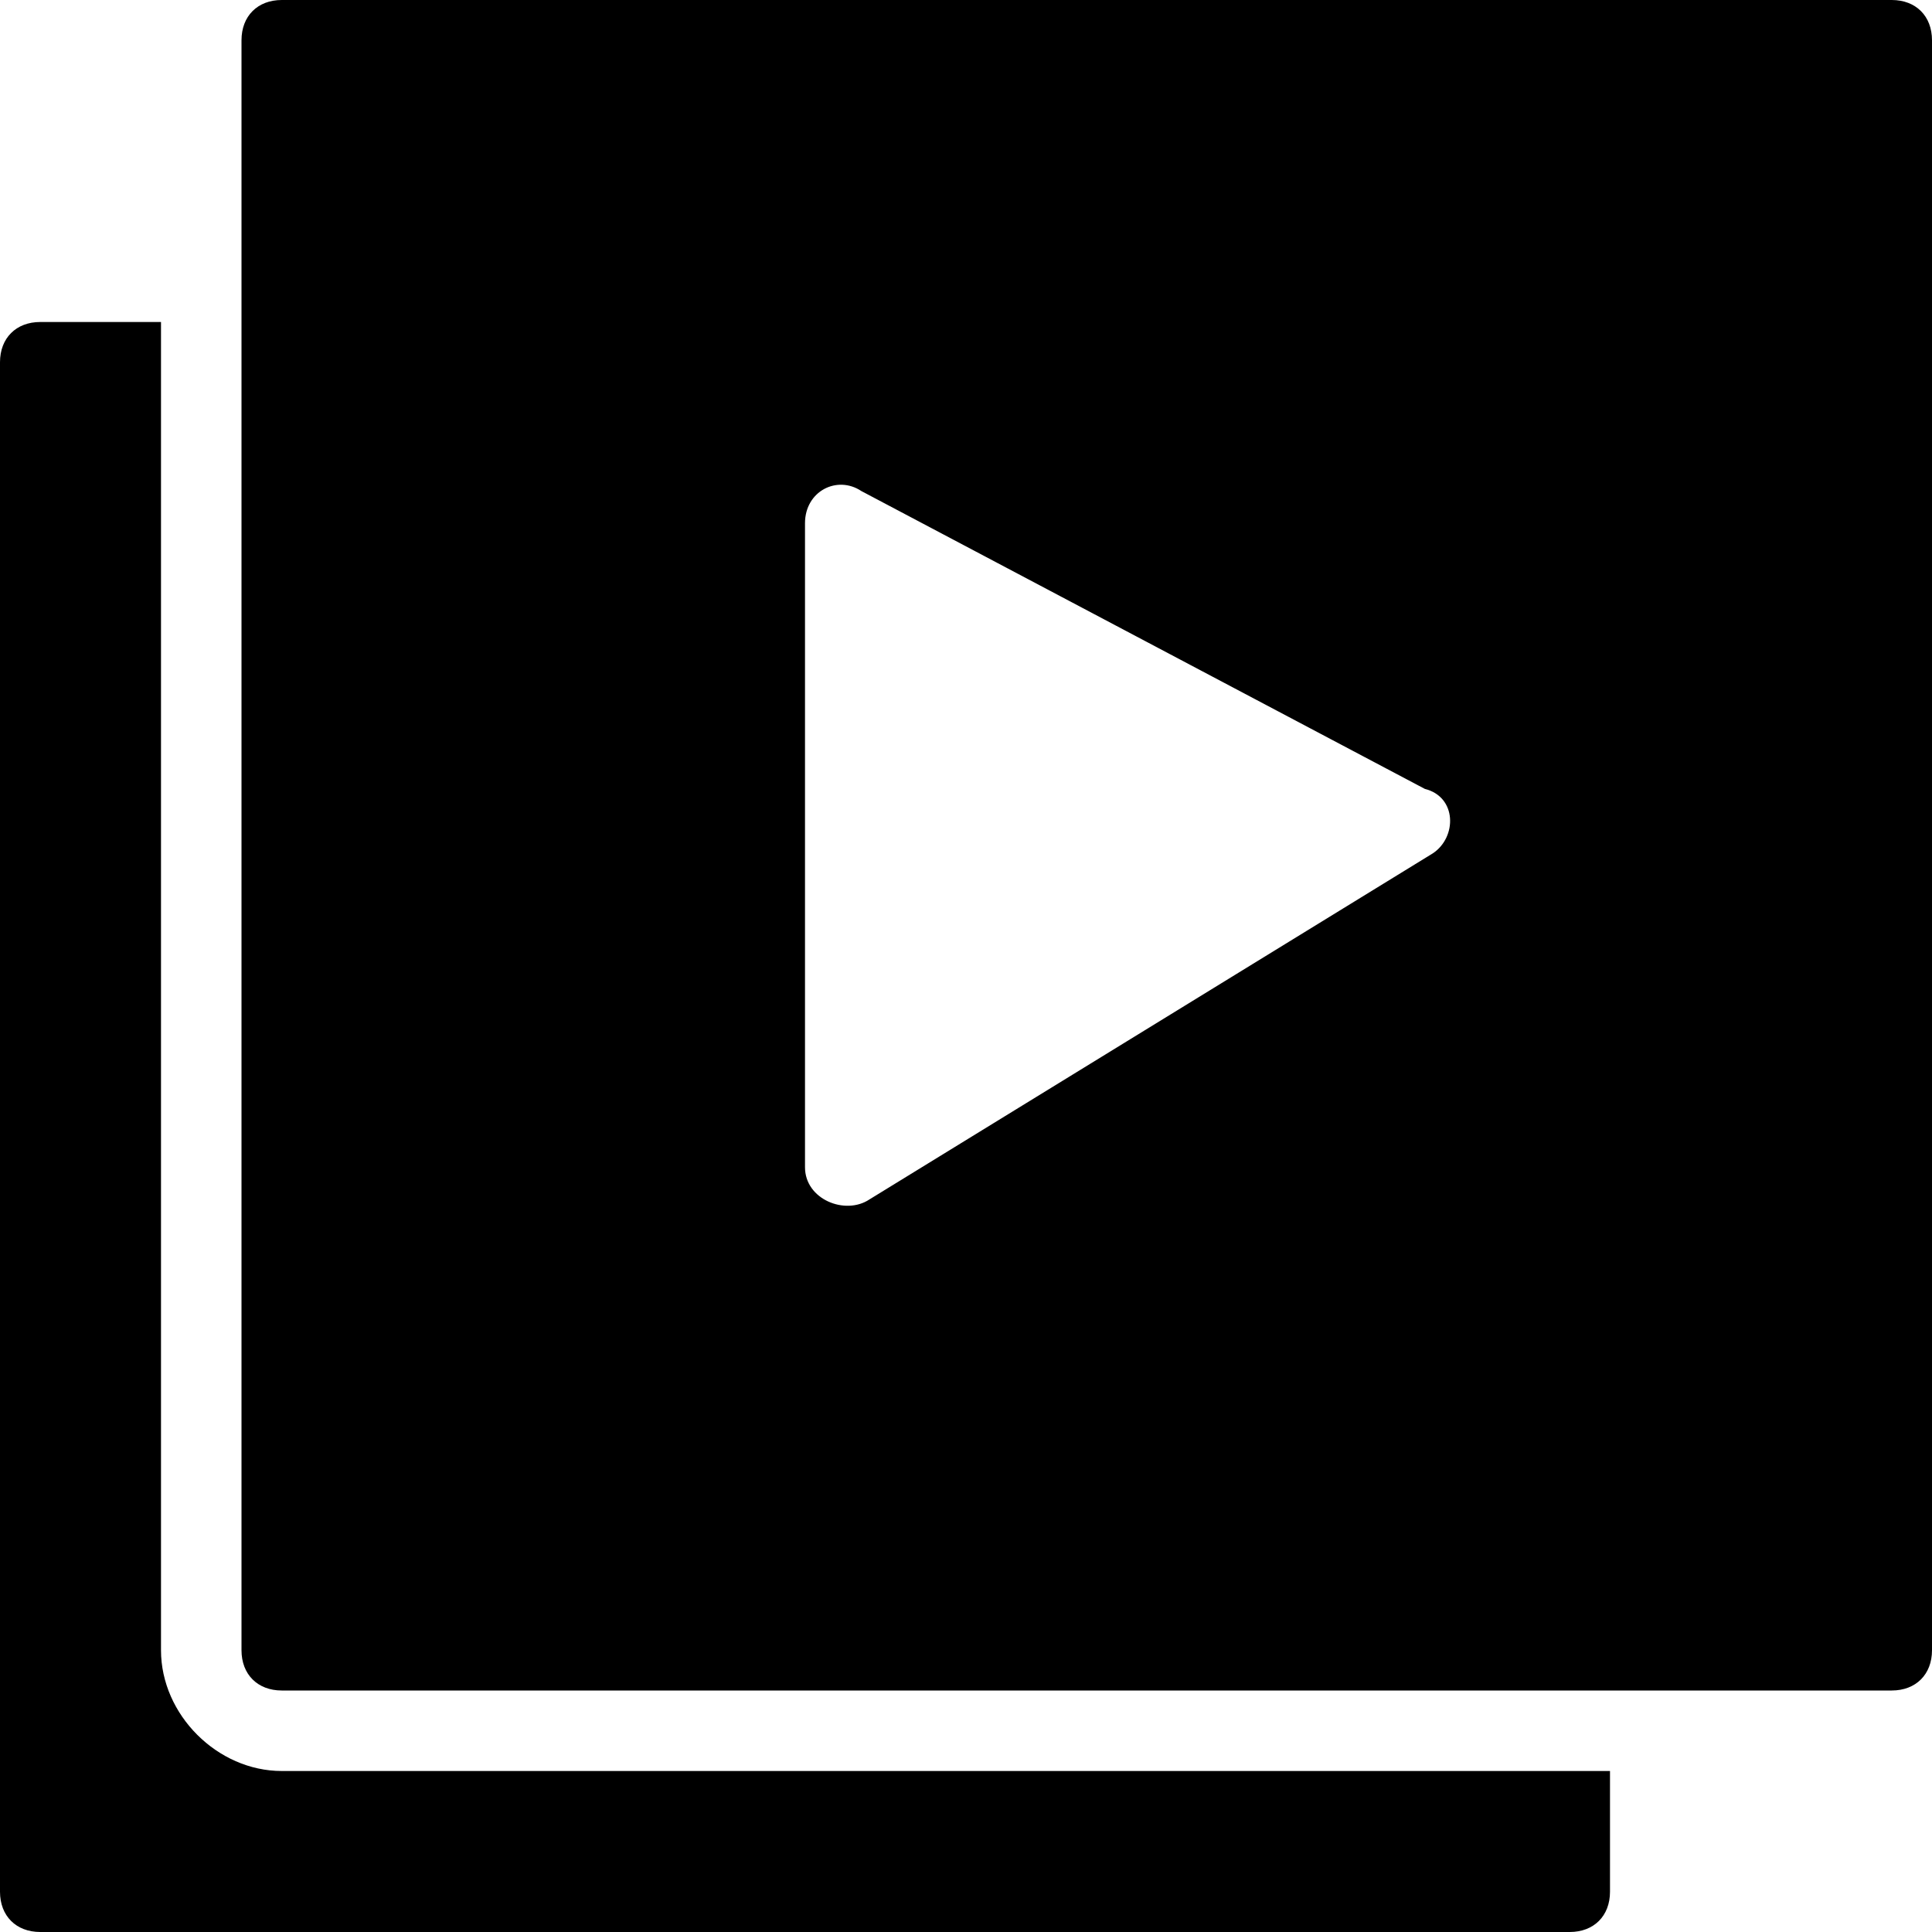
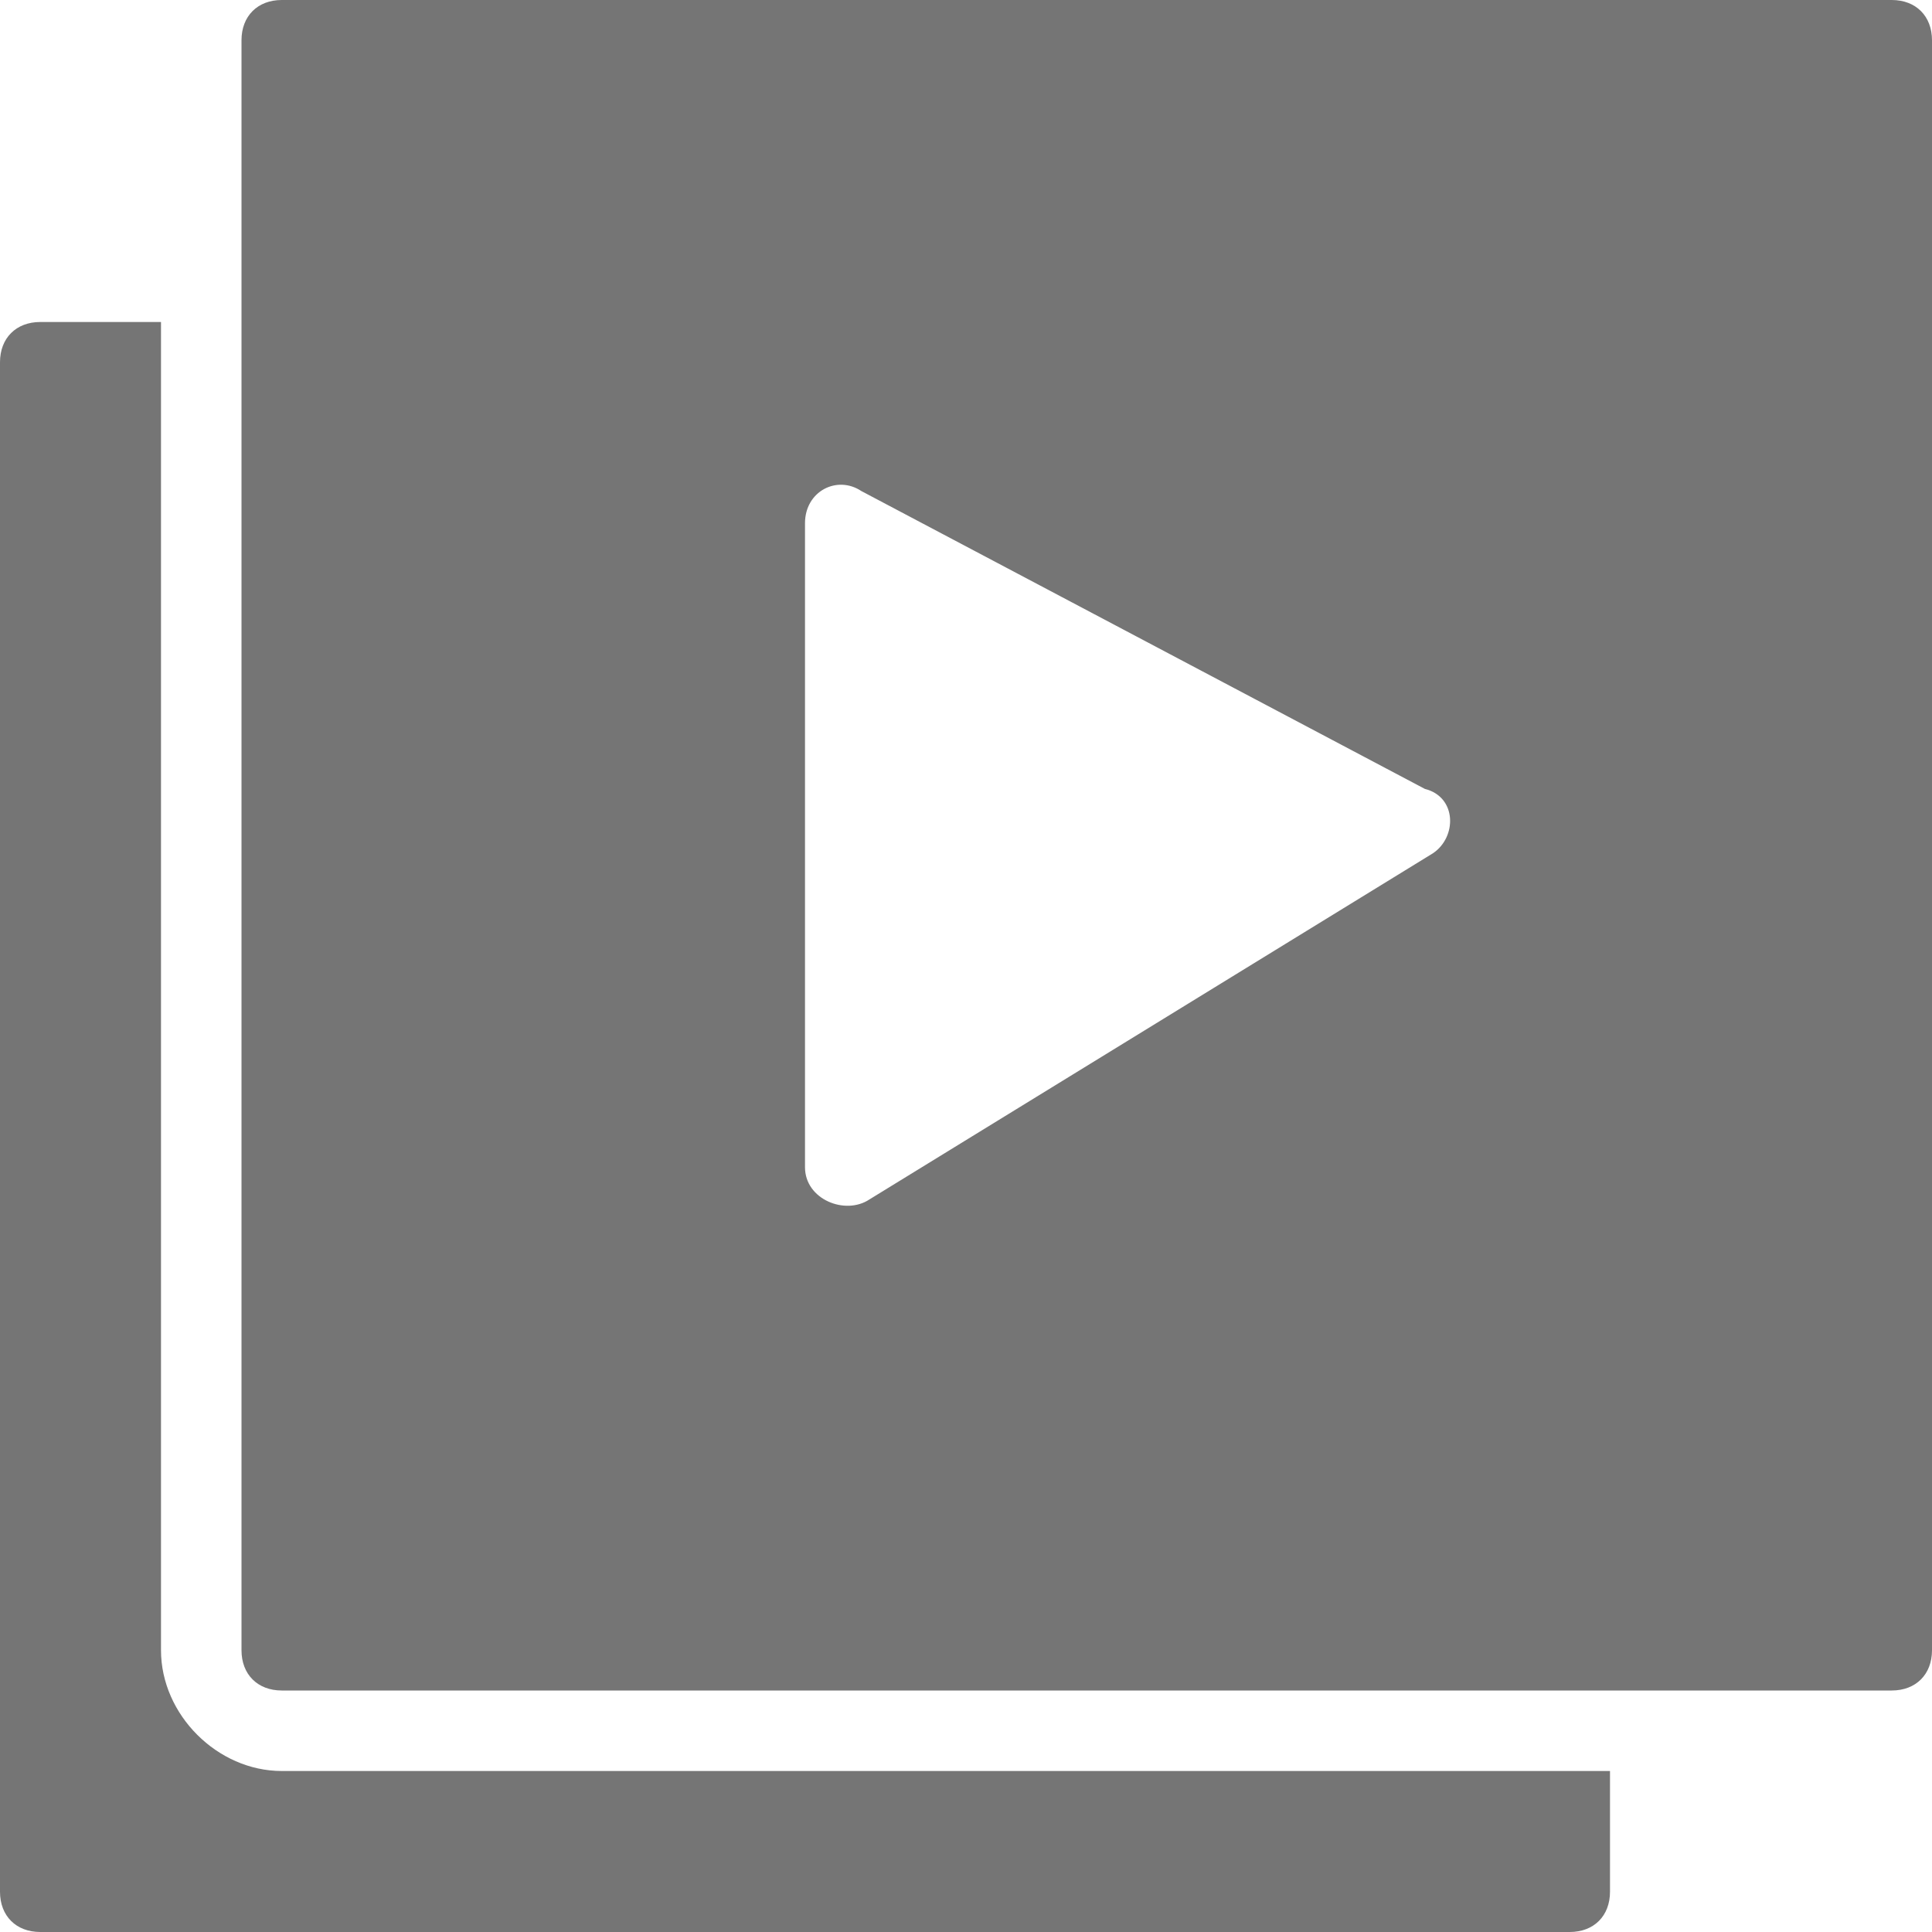
<svg xmlns="http://www.w3.org/2000/svg" viewBox="0 0 24 24">
-   <path d="M3.5 22c-.8 0-1.5-.7-1.5-1.5V4H.5c-.3 0-.5.2-.5.5v19c0 .3.2.5.5.5h19c.3 0 .5-.2.5-.5V22H3.5z" />
-   <path d="M23.5 0h-20c-.3 0-.5.2-.5.5v20c0 .3.2.5.5.5h20c.3 0 .5-.2.5-.5V.5c0-.3-.2-.5-.5-.5zm-5.7 10.6l-7 4.3c-.3.2-.8 0-.8-.4v-8c0-.4.4-.6.7-.4l7 3.7c.4.1.4.6.1.8z" />
+   <path fill="#757575" d="M3.5 22c-.8 0-1.5-.7-1.5-1.5V4H.5c-.3 0-.5.2-.5.5v19c0 .3.2.5.5.5h19c.3 0 .5-.2.5-.5V22H3.5z" />
+   <path fill="#757575" d="M23.5 0h-20c-.3 0-.5.2-.5.5v20c0 .3.2.5.5.5h20c.3 0 .5-.2.5-.5V.5c0-.3-.2-.5-.5-.5zm-5.7 10.6l-7 4.3c-.3.2-.8 0-.8-.4v-8c0-.4.4-.6.7-.4l7 3.7c.4.1.4.6.1.8z" />
  <path fill="none" d="M0 0h24v24H0z" />
</svg>
